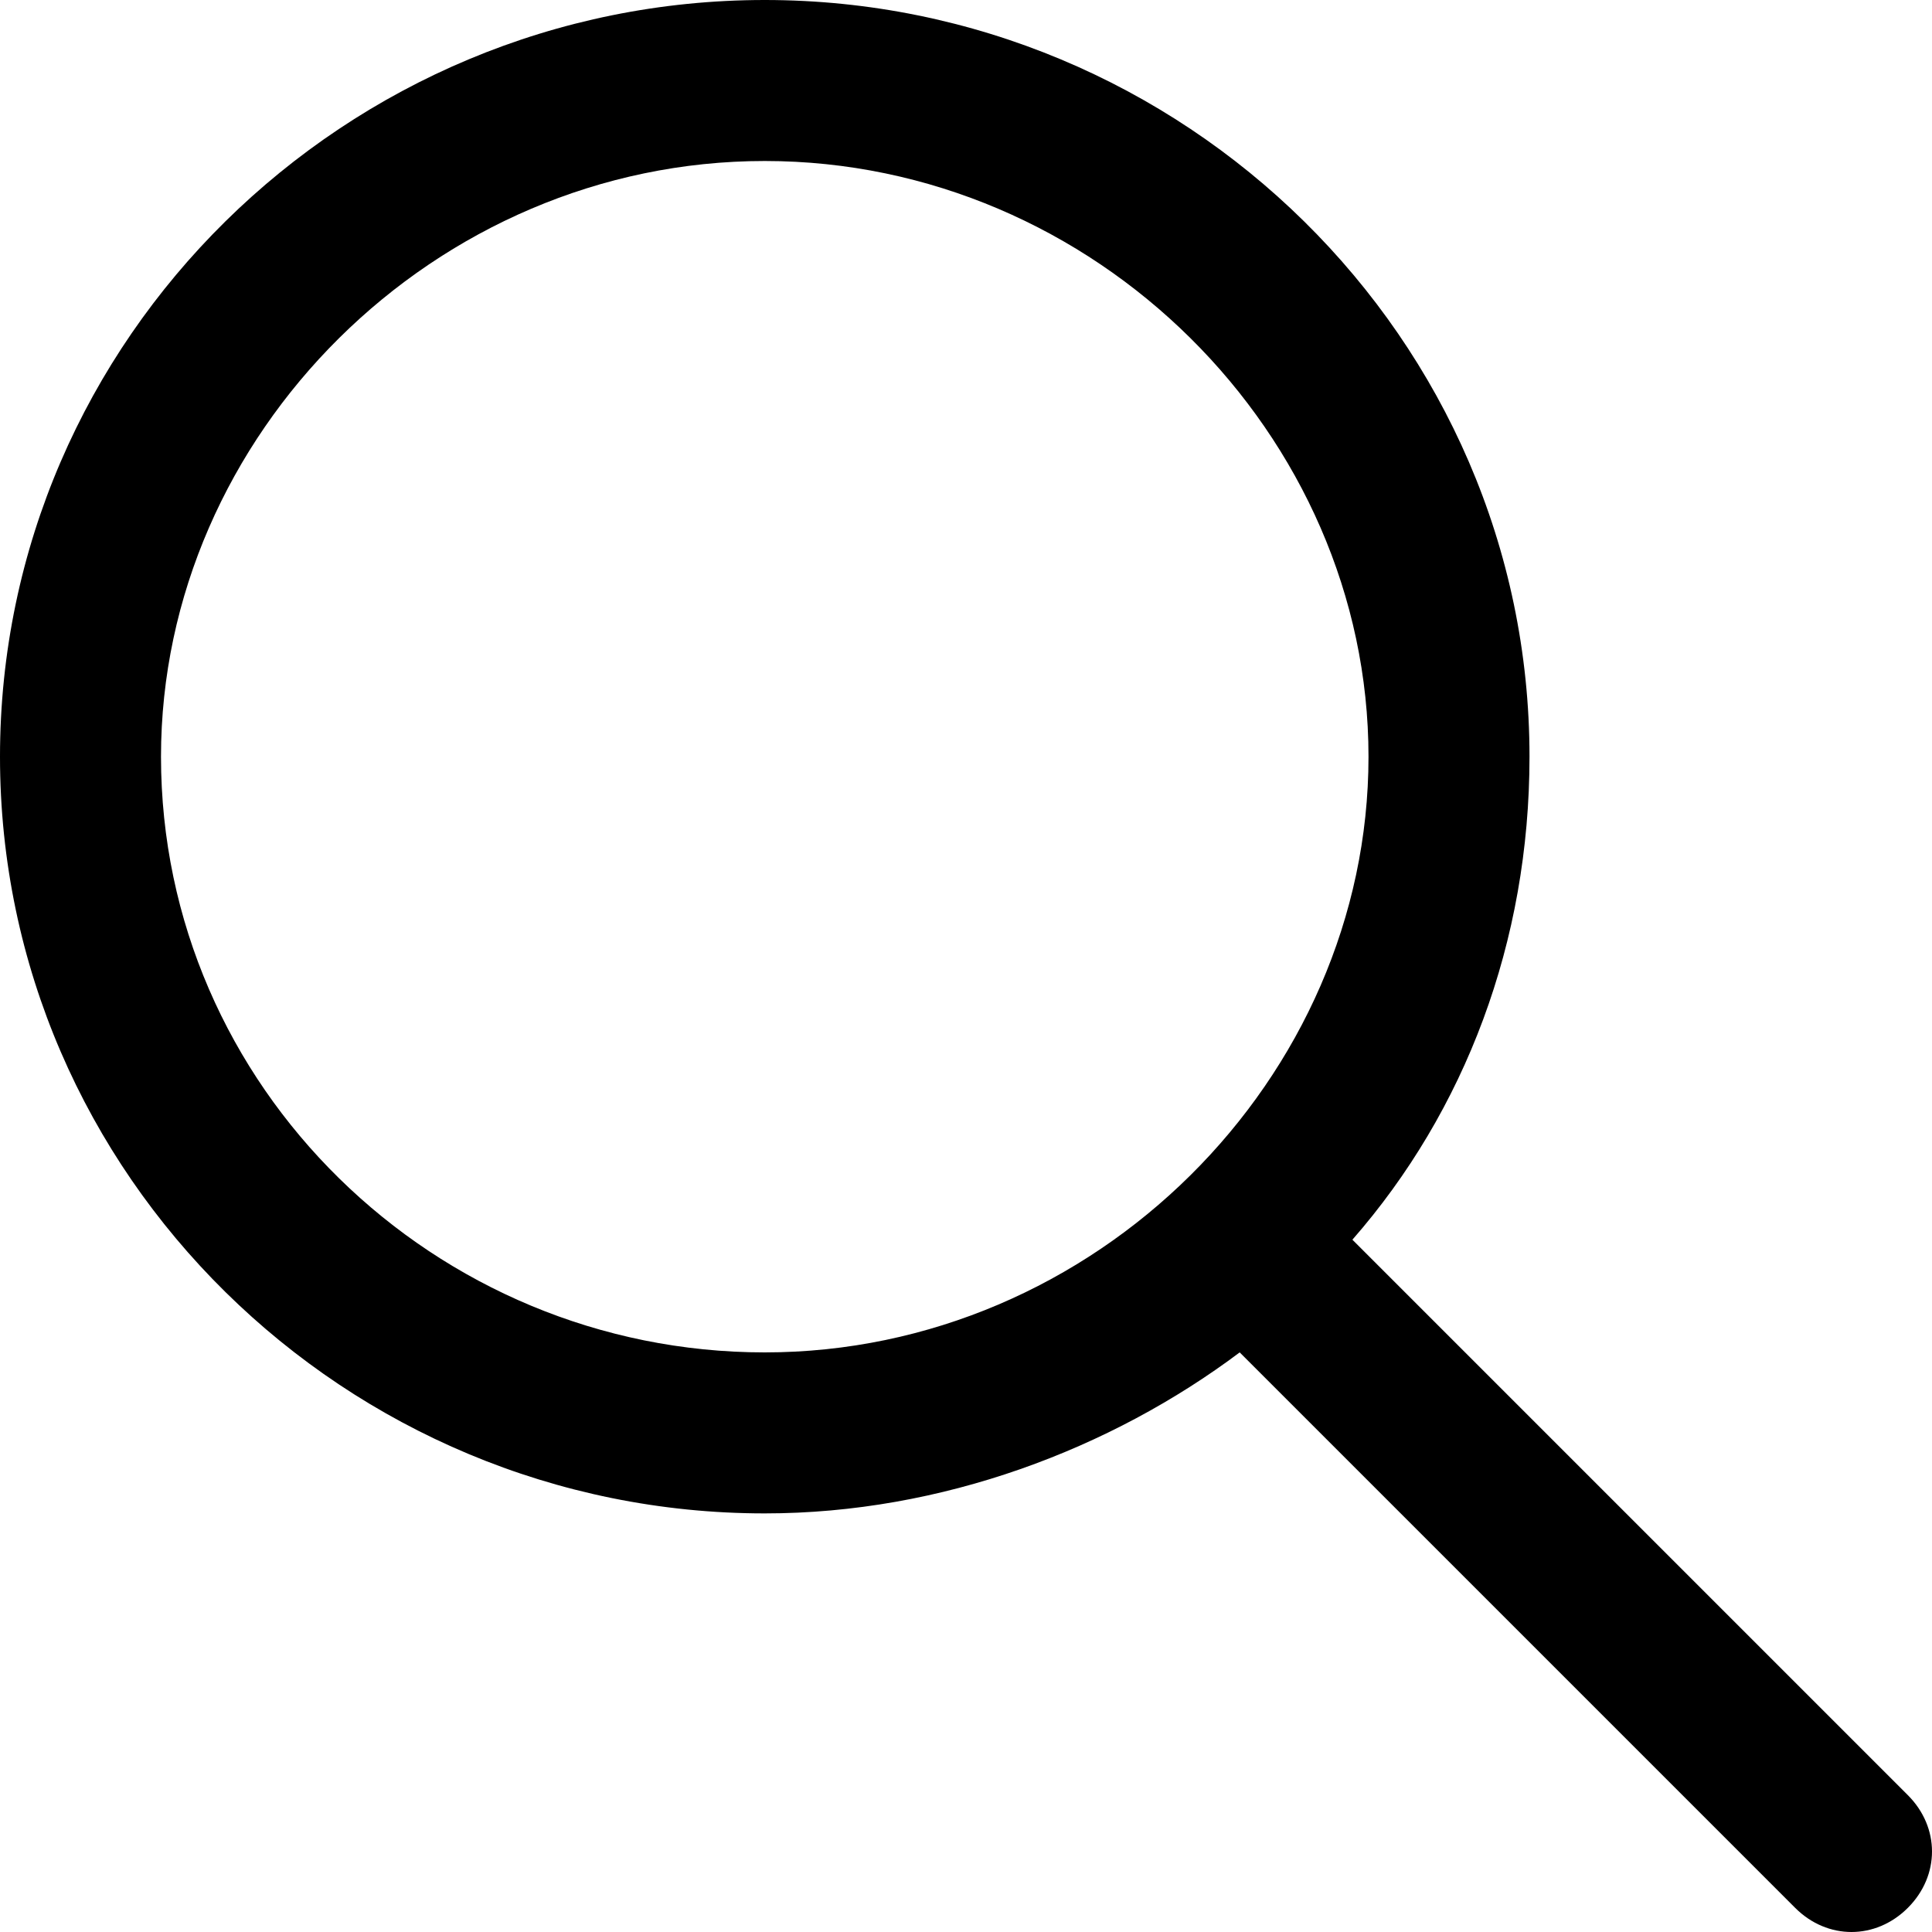
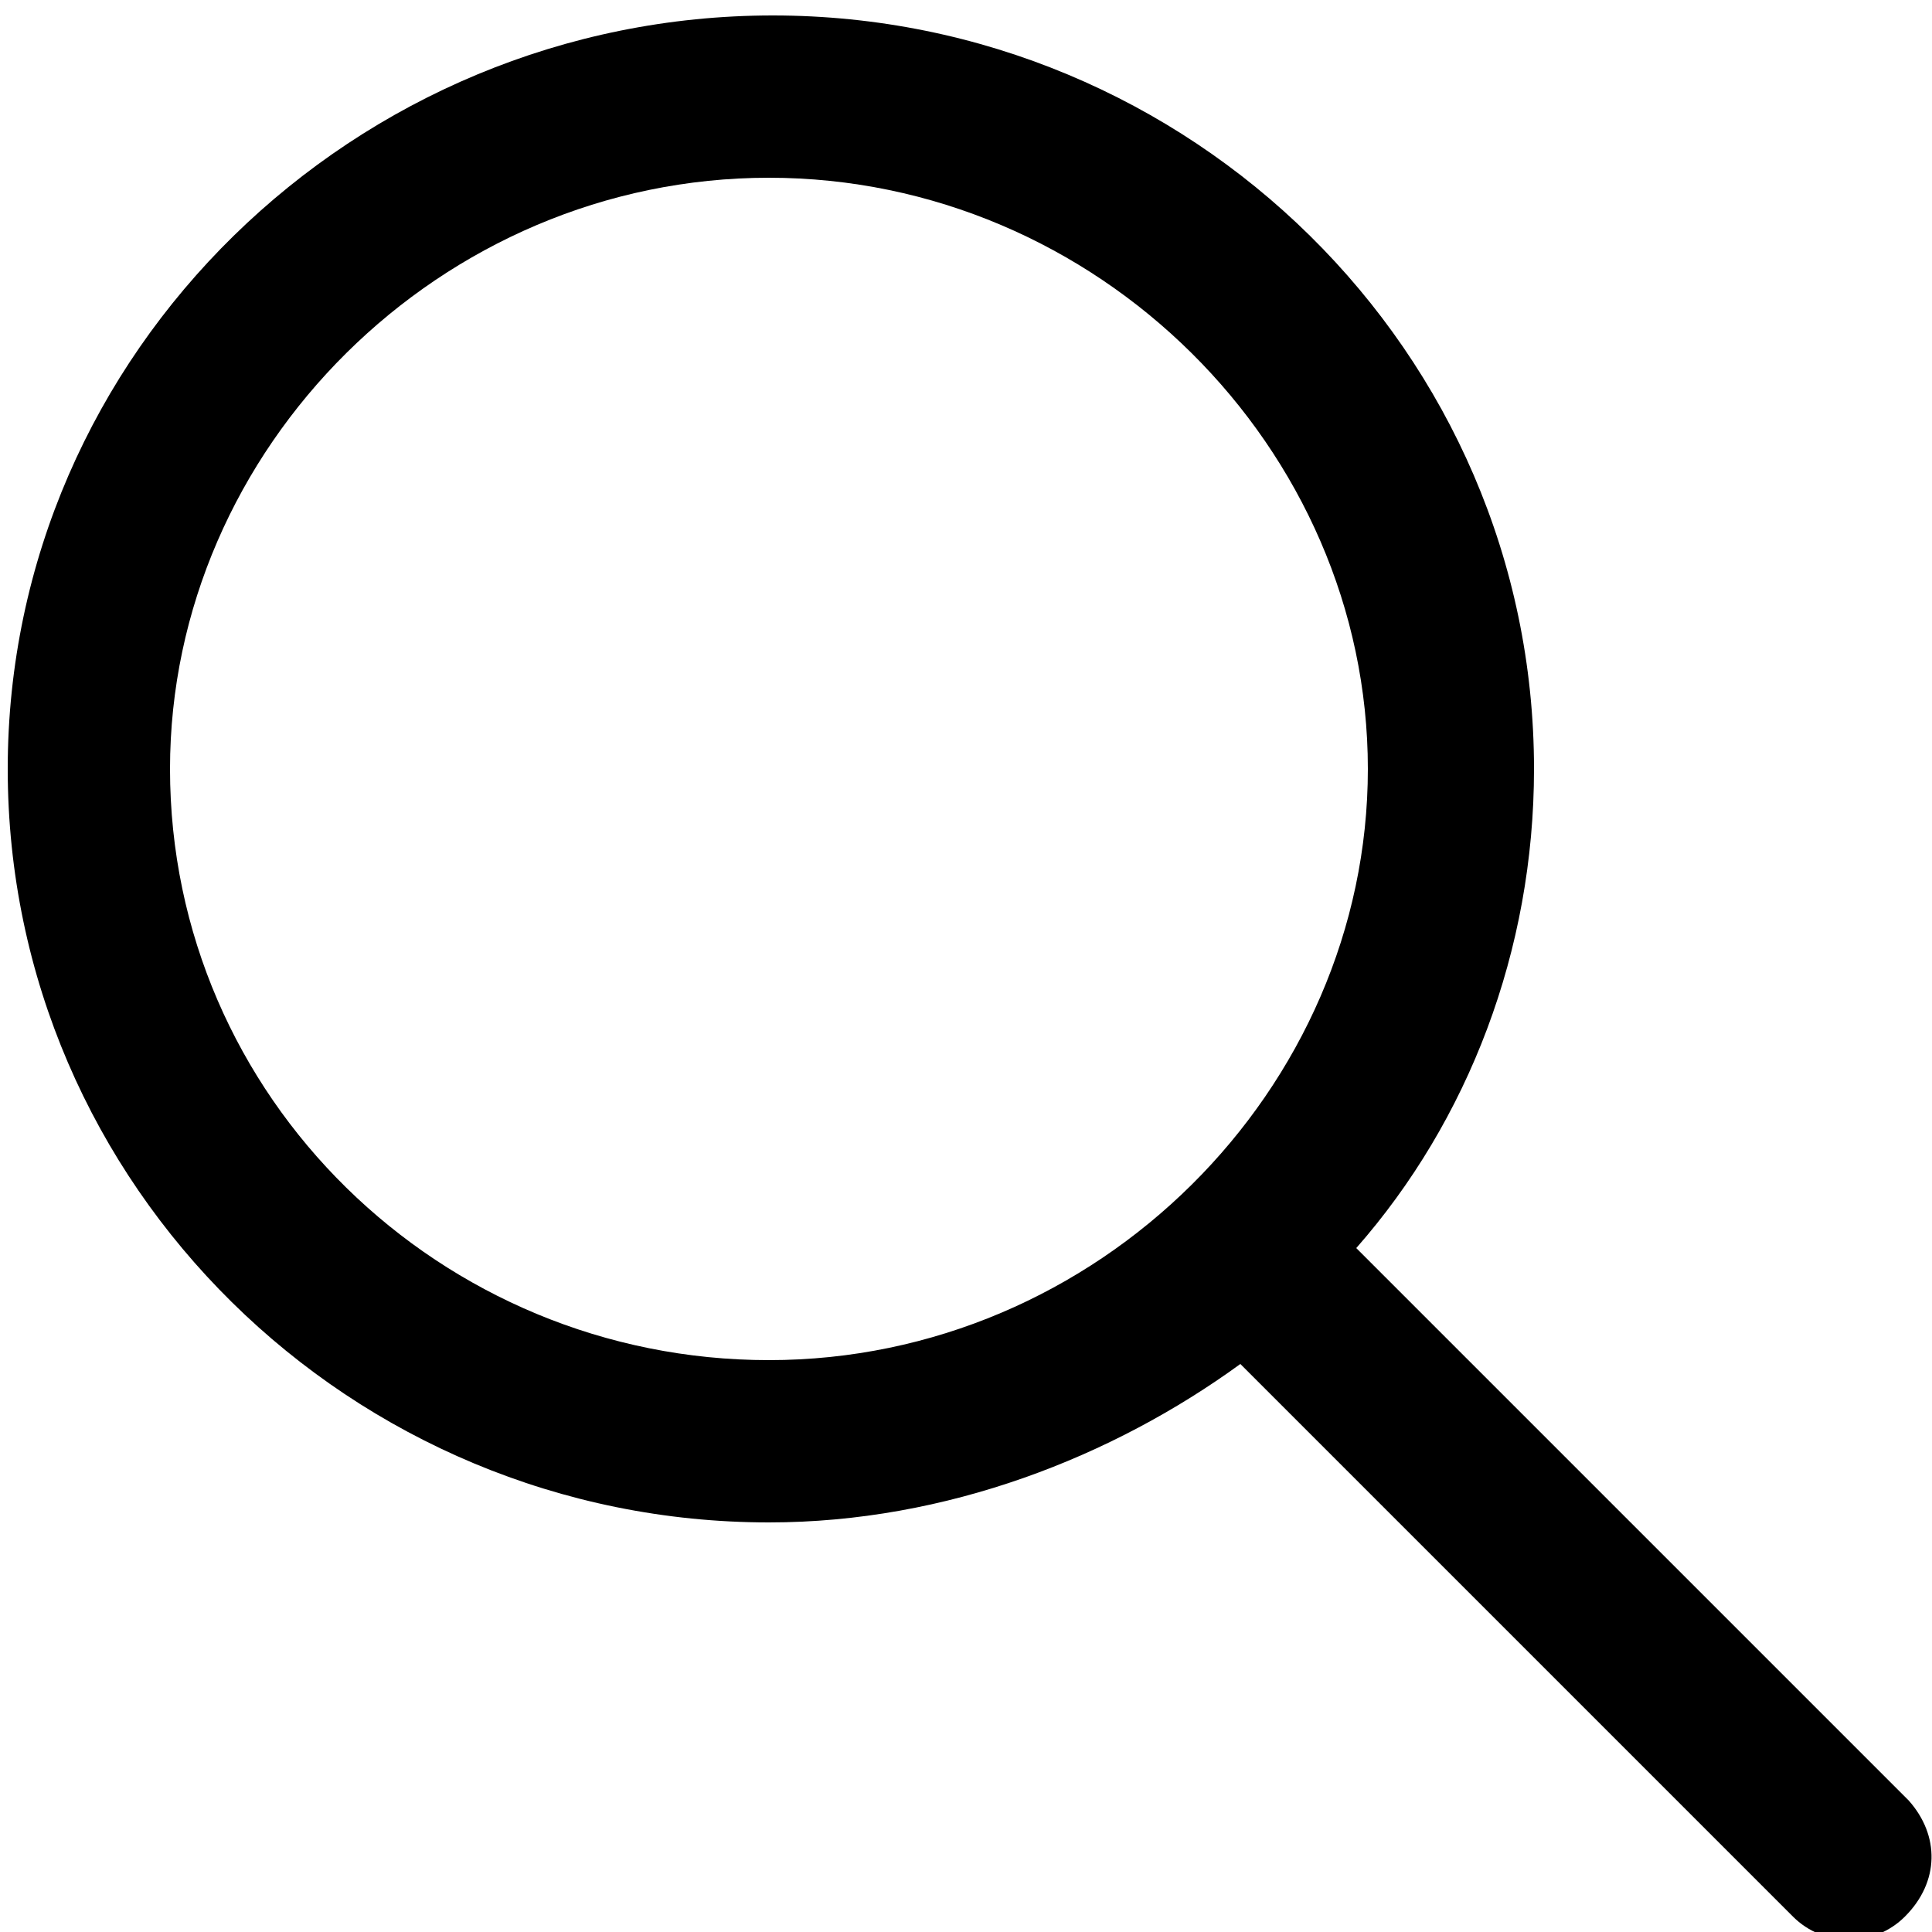
- <svg xmlns="http://www.w3.org/2000/svg" viewBox="0 0 24 24" xml:space="preserve">
-   <path d="M23.7,22.3l-6.9-6.9c1.4-1.6,2.2-3.7,2.2-6C19,4.2,14.7,0,9.5,0S0,4.2,0,9.4s4.3,9.4,9.5,9.4c2.2,0,4.3-0.8,5.9-2l6.9,6.9    c0.4,0.4,1,0.4,1.4,0C24.1,23.3,24.1,22.7,23.7,22.3z M2,9.4C2,5.4,5.4,2,9.5,2S17,5.4,17,9.4s-3.4,7.4-7.5,7.4S2,13.5,2,9.4z" />
+ <svg xmlns="http://www.w3.org/2000/svg" version="1.1" id="Layer_1" x="0px" y="0px" viewBox="0 0 50 50" style="enable-background:new 0 0 50 50;" xml:space="preserve">
+   <path d="M49.4,46.6L35.1,32.3c2.9-3.3,4.6-7.7,4.6-12.4c0-10.8-8.9-19.5-19.7-19.5S0.2,9.1,0.2,19.9s8.9,19.5,19.7,19.5  c4.6,0,8.9-1.7,12.2-4.1l14.3,14.3c0.8,0.8,2.1,0.8,2.9,0C50.2,48.7,50.2,47.5,49.4,46.6z M4.4,19.9c0-8.3,7-15.3,15.5-15.3  s15.5,7,15.5,15.3s-7,15.3-15.5,15.3S4.4,28.4,4.4,19.9z" />
</svg>
